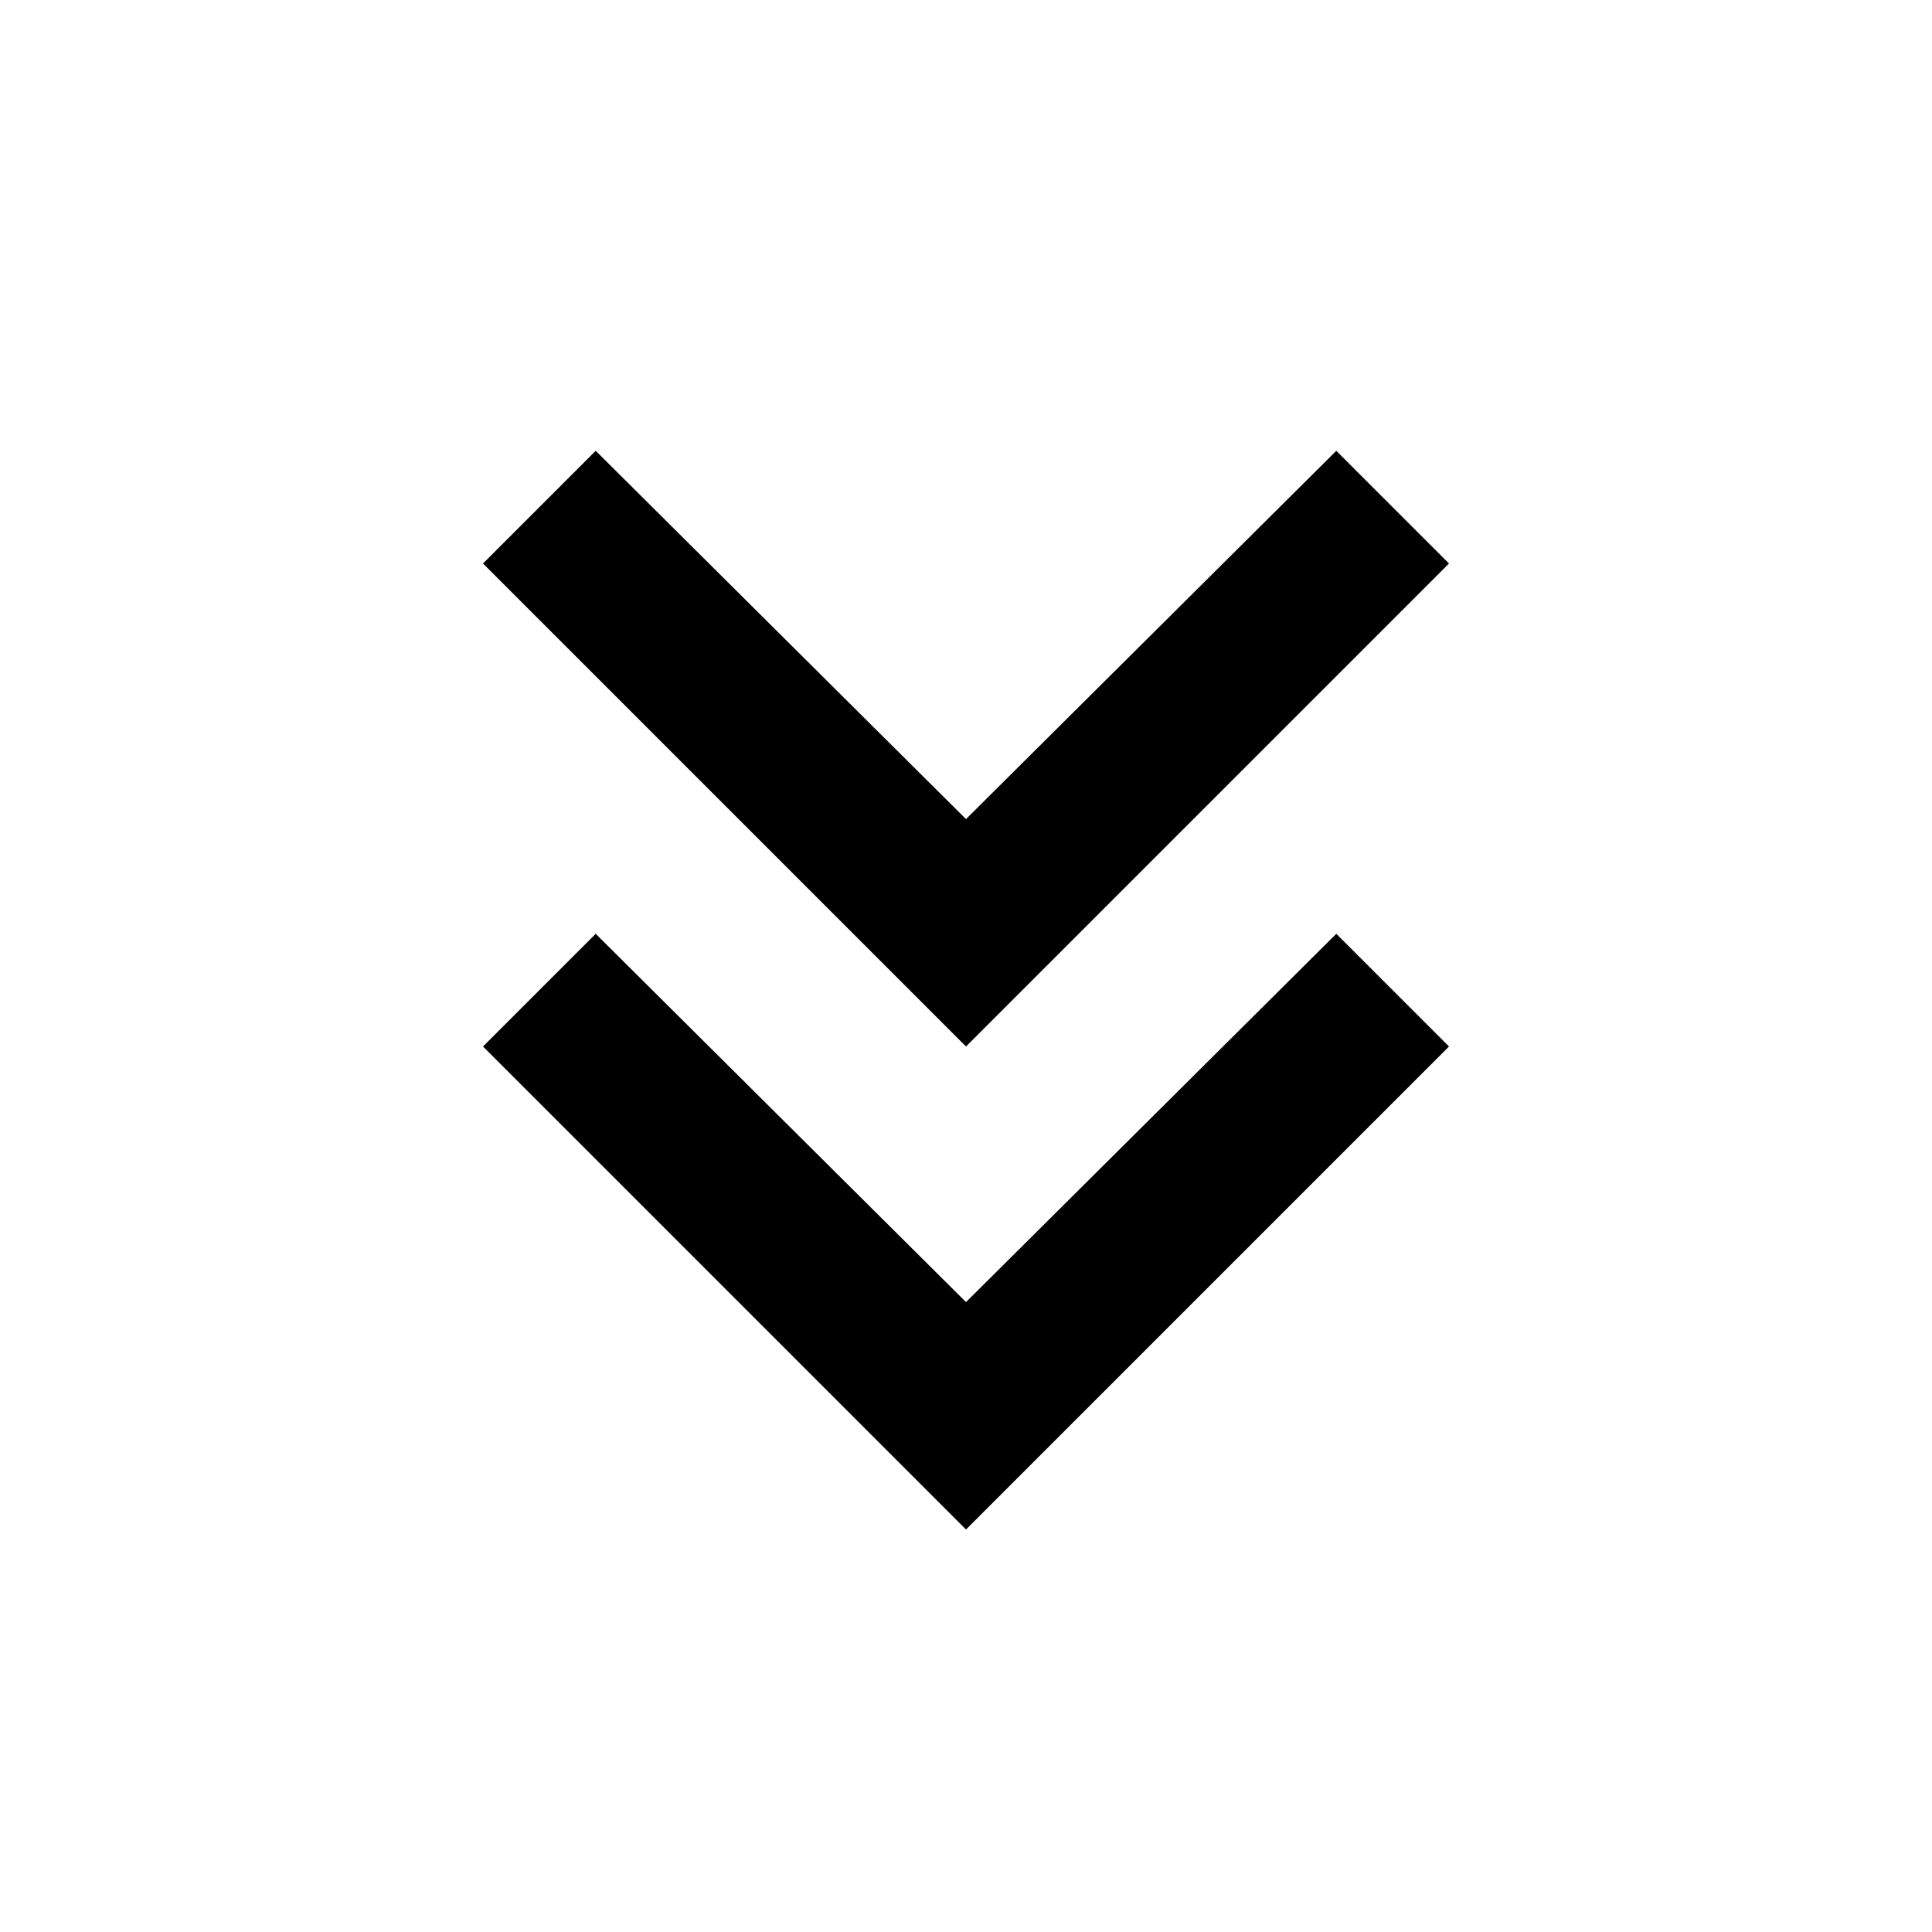
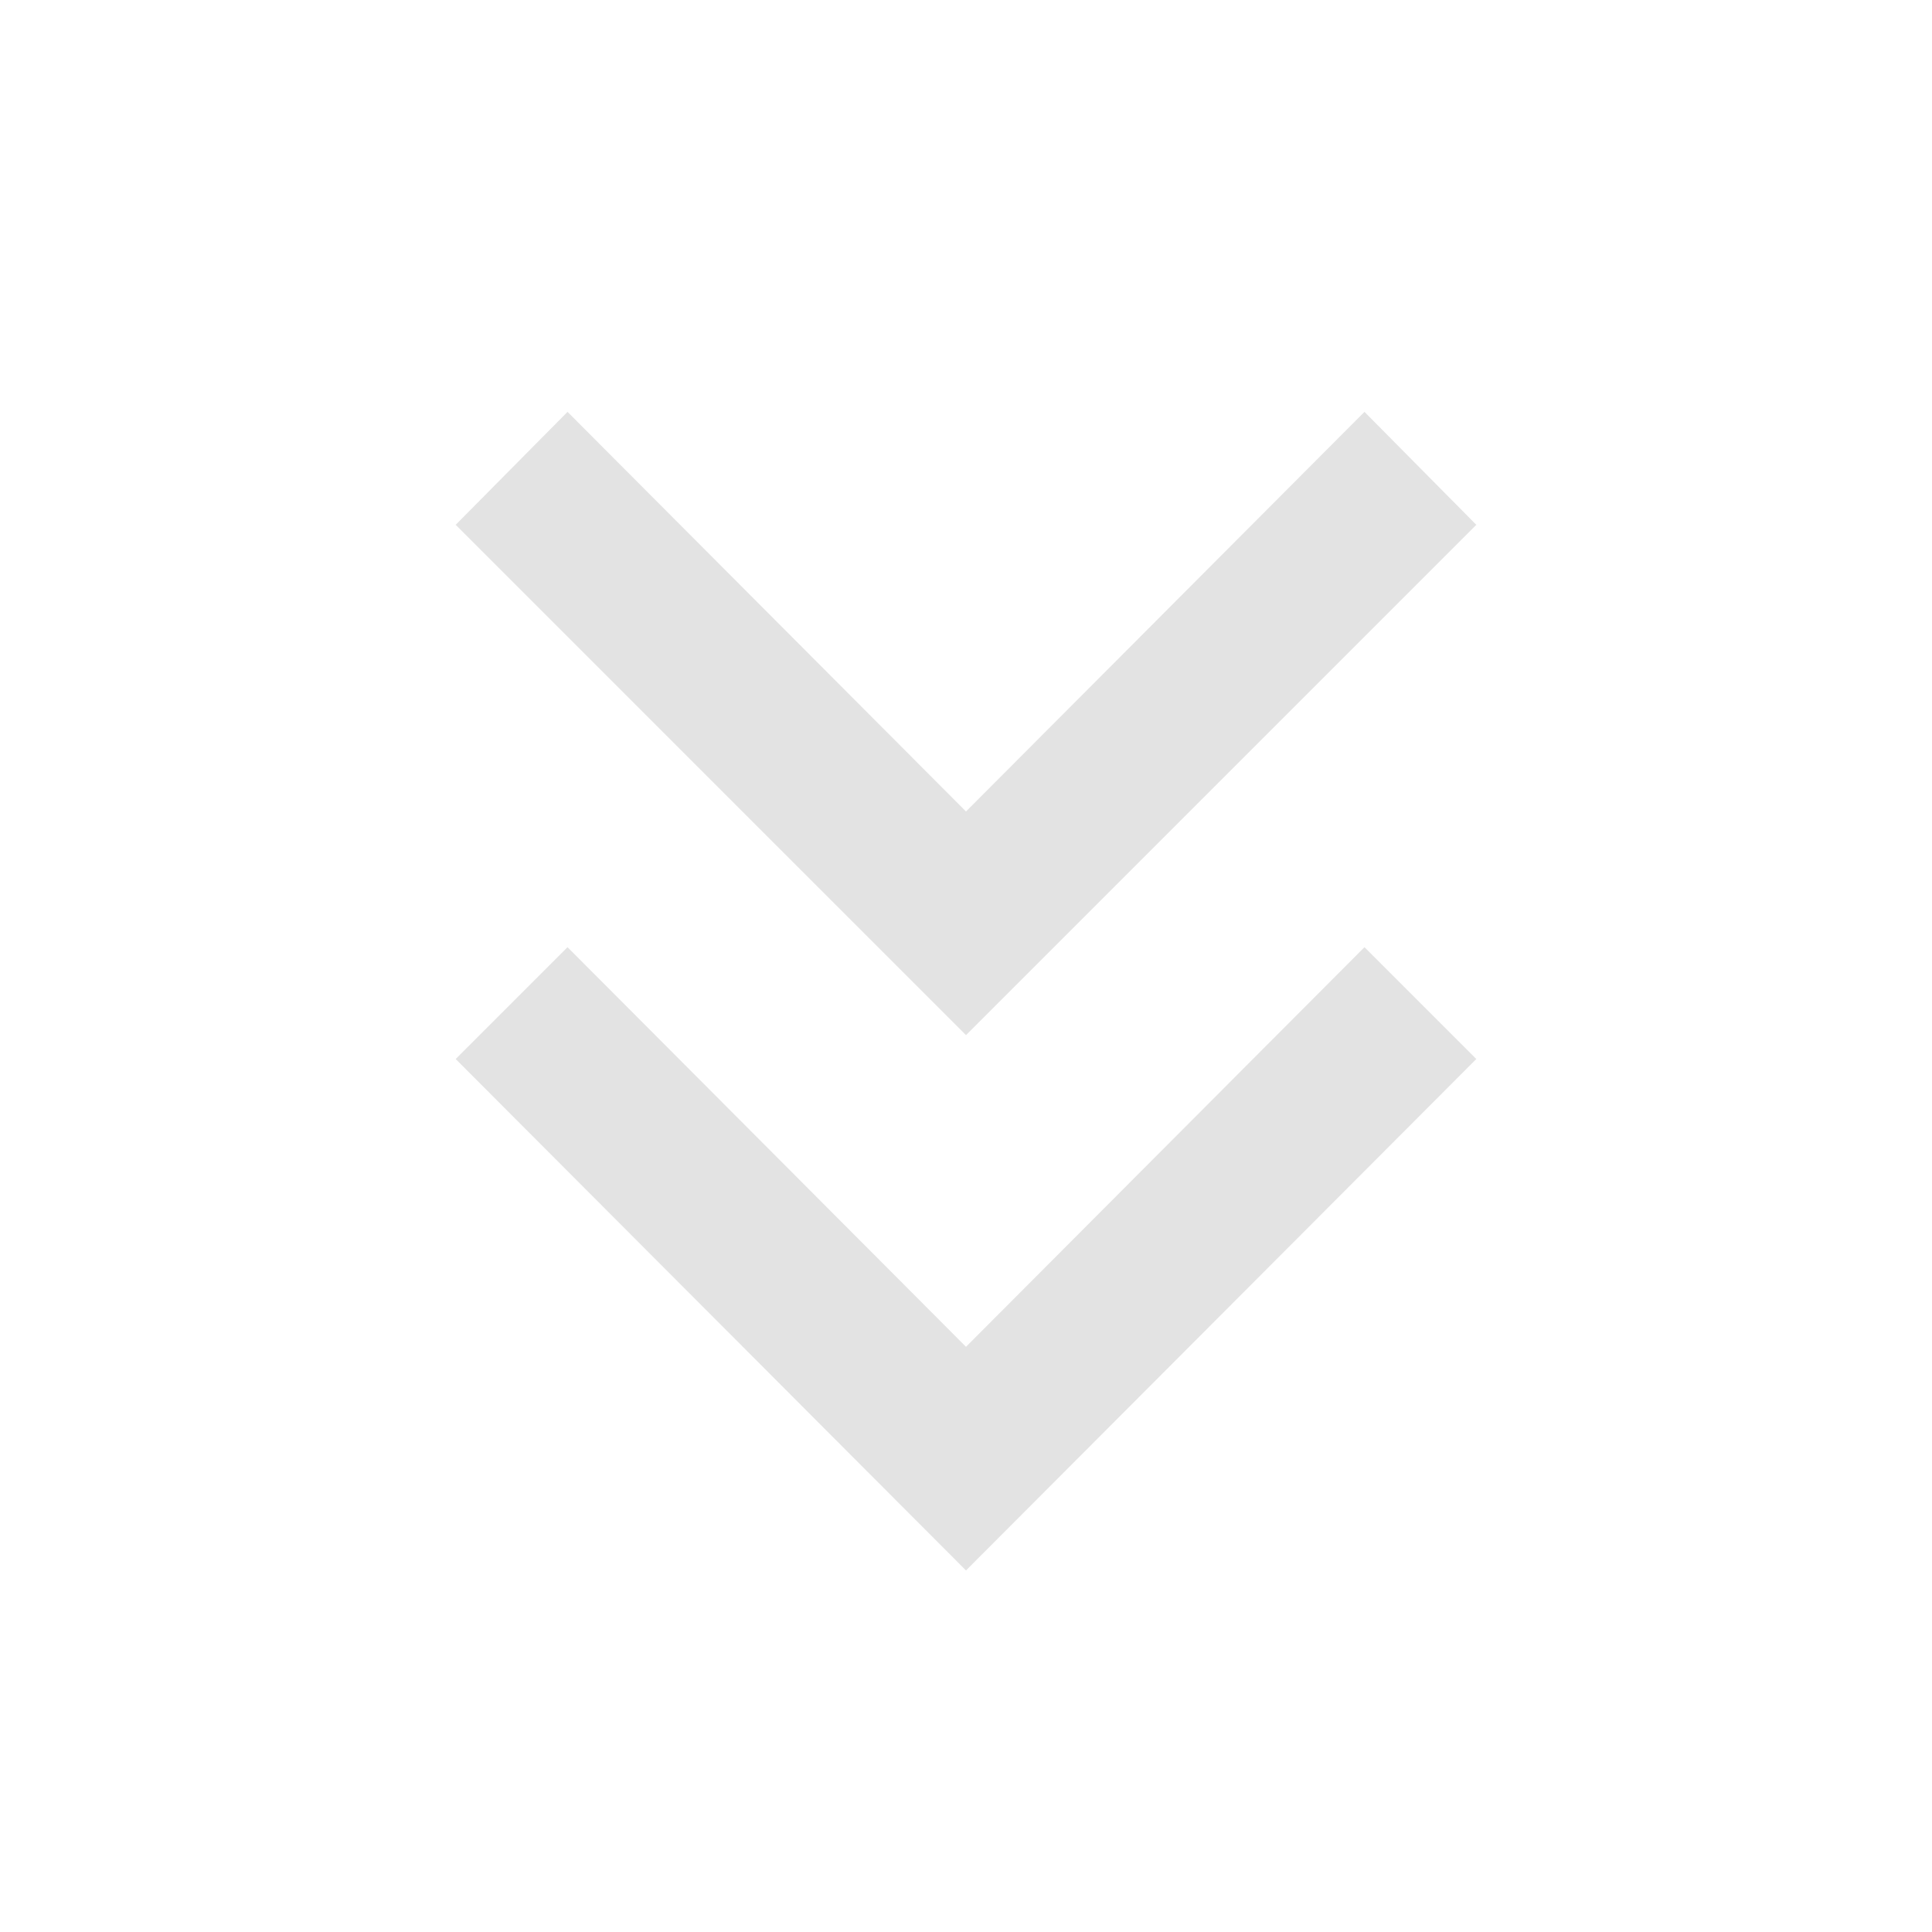
- <svg xmlns="http://www.w3.org/2000/svg" height="24px" viewBox="0 -960 960 960" width="24px">
-   <path d="M480-200 240-440l56-56 184 183 184-183 56 56-240 240Zm0-240L240-680l56-56 184 183 184-183 56 56-240 240Z" />
+ <svg xmlns="http://www.w3.org/2000/svg" height="24px" viewBox="0 -960 960 960" width="24px" fill="#e3e3e3">
+   <path d="M480-179.65 226.43-433.78 282-489.35l198 198.57 198-198.57 55.57 55.57L480-179.65Zm0-266L226.43-699.22 282-755.35l198 198.57 198-198.57 55.57 56.13L480-445.65Z" />
</svg>
